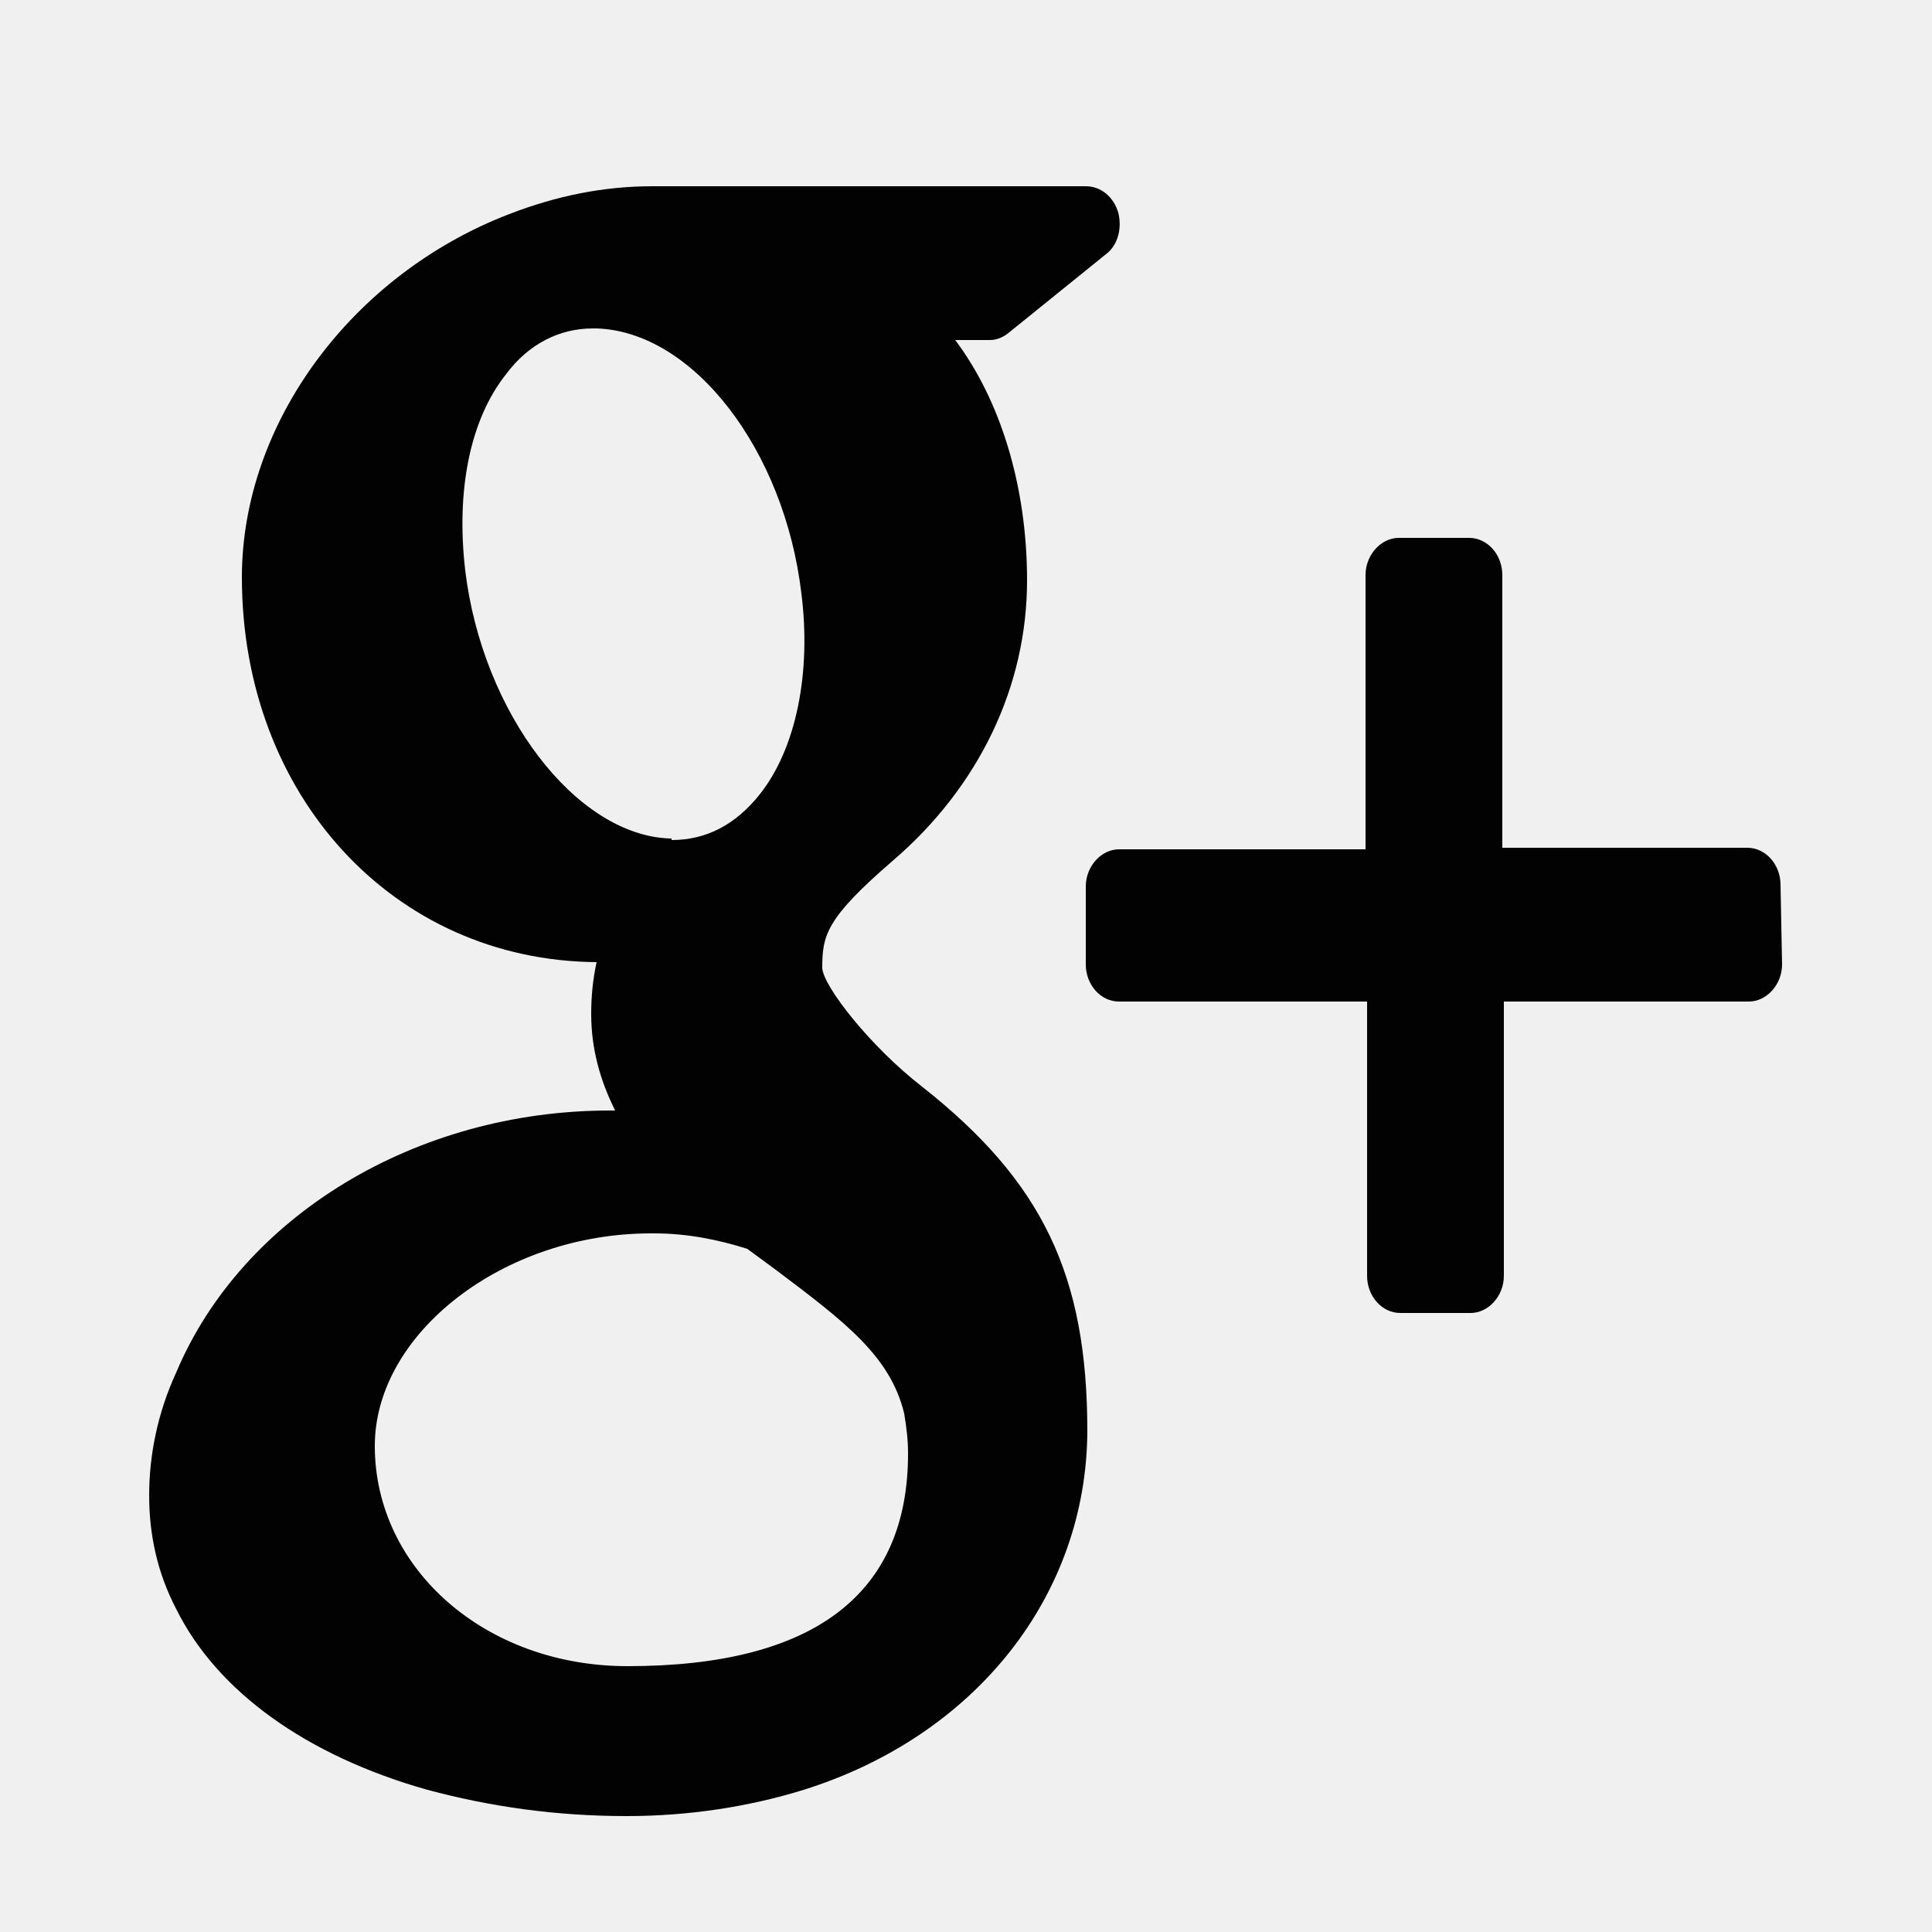
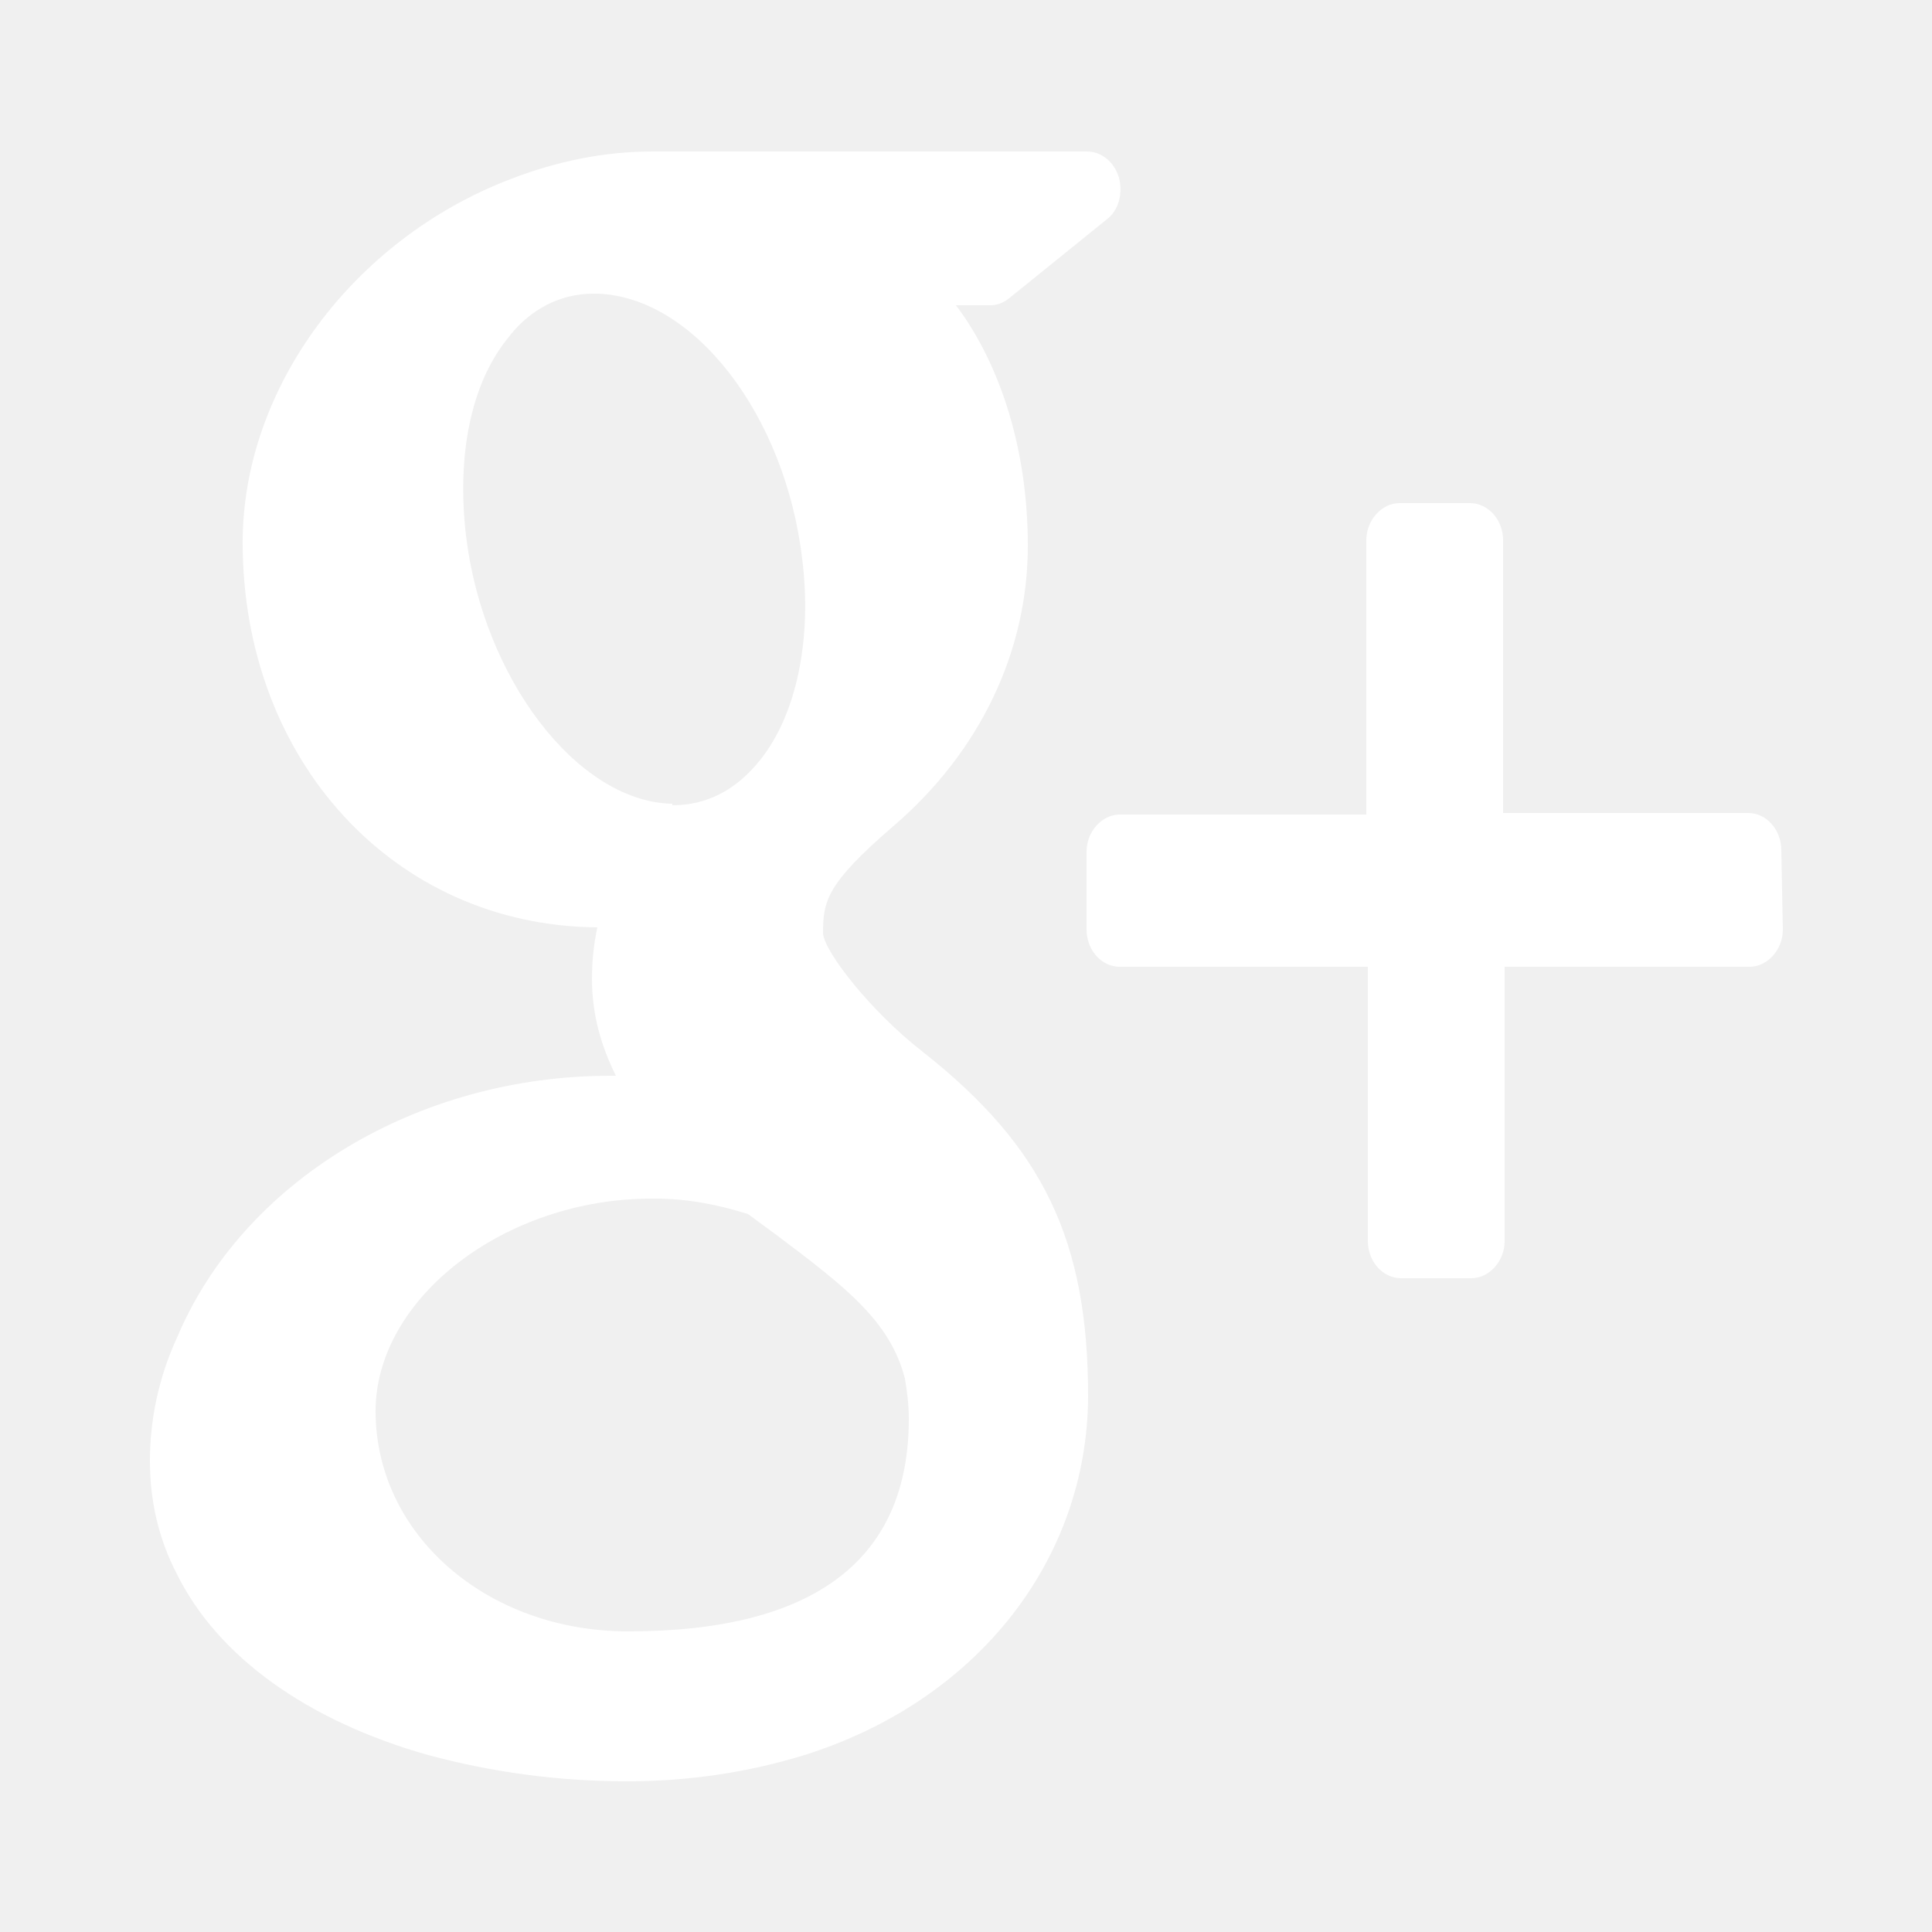
- <svg xmlns="http://www.w3.org/2000/svg" viewBox="832.9 155 250 250" enable-background="new 832.9 155 250 250">
-   <style type="text/css">.st0{fill:#020202;}</style>
-   <path class="st0" d="M936.9 386.6c-7.1 2.2-14.9 3.4-22.9 3.4-9.1 0-17.6-1.2-25.8-3.4-15.6-4.4-27.2-12.7-32.5-23.4-2.4-4.6-3.5-9.5-3.5-14.7s1.1-10.7 3.5-15.9c8.5-20.2 31-33.9 56.1-33.9h.7c-2-4-3.1-8.1-3.1-12.5 0-2.2.2-4.4.7-6.7-26.3-.2-45.9-21.6-45.9-49.8 0-20 14.3-39.2 34.6-47 6.2-2.4 12.3-3.6 18.5-3.6h56.1c2 0 3.6 1.4 4.2 3.4.5 2 0 4.2-1.6 5.4l-12.5 10.1c-.7.6-1.6 1-2.5 1h-4.5c5.8 7.7 9.3 18.8 9.3 31.1 0 13.7-6.2 26.7-17.4 36.3-8.7 7.5-9.1 9.7-9.1 13.9.2 2.4 6.2 10.1 12.9 15.3 15.6 12.3 21.4 24.4 21.4 44.6-.1 21.2-14.4 39.4-36.7 46.4zm126.6-106.8c0 2.6-2 4.8-4.3 4.8h-31.7v35.5c0 2.6-2 4.8-4.3 4.8h-9.1c-2.4 0-4.3-2.2-4.3-4.8v-35.5h-32.1c-2.4 0-4.3-2.2-4.3-4.8v-10.1c0-2.6 2-4.8 4.3-4.8h31.9v-35.5c0-2.6 2-4.8 4.3-4.8h9.1c2.4 0 4.3 2.2 4.3 4.8v35.3h31.7c2.4 0 4.3 2.2 4.3 4.8l.2 10.3zm-143.7-16.1c4.5 0 8.3-2 11.4-5.9 4.7-5.9 6.7-15.7 5.4-26-2.2-18.6-14-33.9-26.5-34.3h-.5c-4.3 0-8.3 2-11.2 5.9-4.7 5.9-6.5 15.1-5.3 25.4 2.2 18.4 14.3 34.3 26.5 34.7h.2v.2zm13.6 55.7l-3.8-2.8c-3.8-1.2-7.8-2-12-2h-.5c-19 0-35.7 12.9-35.7 27.5 0 15.9 14.3 28.5 32.7 28.5 24.1 0 36.3-9.3 36.3-27.5 0-1.8-.2-3.4-.5-5.2-1.8-7.4-7.6-11.8-16.5-18.5z" />
+ <svg xmlns="http://www.w3.org/2000/svg" version="1.1" id="Layer_1" x="0px" y="0px" viewBox="-270 182 250 250" enable-background="new -270 182 250 250" xml:space="preserve">
+   <path fill="#FFFFFF" d="M-165.9,409.1c-7.1,2.2-14.9,3.4-22.9,3.4c-9.1,0-17.6-1.2-25.8-3.4c-15.6-4.4-27.2-12.7-32.5-23.4  c-2.4-4.6-3.5-9.5-3.5-14.7s1.1-10.7,3.5-15.9c8.5-20.2,31-33.9,56.1-33.9h0.7c-2-4-3.1-8.1-3.1-12.5c0-2.2,0.2-4.4,0.7-6.7  c-26.3-0.2-45.9-21.6-45.9-49.8c0-20,14.3-39.2,34.6-47c6.2-2.4,12.3-3.6,18.5-3.6h56.1c2,0,3.6,1.4,4.2,3.4c0.5,2,0,4.2-1.6,5.4  l-12.5,10.1c-0.7,0.6-1.6,1-2.5,1h-4.5c5.8,7.7,9.3,18.8,9.3,31.1c0,13.7-6.2,26.7-17.4,36.3c-8.7,7.5-9.1,9.7-9.1,13.9  c0.2,2.4,6.2,10.1,12.9,15.3c15.6,12.3,21.4,24.4,21.4,44.6C-129.3,383.9-143.6,402.1-165.9,409.1L-165.9,409.1z M-39.3,302.3  c0,2.6-2,4.8-4.3,4.8h-31.7v35.5c0,2.6-2,4.8-4.3,4.8h-9.1c-2.4,0-4.3-2.2-4.3-4.8v-35.5h-32.1c-2.4,0-4.3-2.2-4.3-4.8v-10.1  c0-2.6,2-4.8,4.3-4.8h31.9v-35.5c0-2.6,2-4.8,4.3-4.8h9.1c2.4,0,4.3,2.2,4.3,4.8v35.3h31.7c2.4,0,4.3,2.2,4.3,4.8L-39.3,302.3  L-39.3,302.3z M-183,286.2c4.5,0,8.3-2,11.4-5.9c4.7-5.9,6.7-15.7,5.4-26c-2.2-18.6-14-33.9-26.5-34.3h-0.5c-4.3,0-8.3,2-11.2,5.9  c-4.7,5.9-6.5,15.1-5.3,25.4c2.2,18.4,14.3,34.3,26.5,34.7h0.2L-183,286.2L-183,286.2z M-169.4,341.9l-3.8-2.8c-3.8-1.2-7.8-2-12-2  h-0.5c-19,0-35.7,12.9-35.7,27.5c0,15.9,14.3,28.5,32.7,28.5c24.1,0,36.3-9.3,36.3-27.5c0-1.8-0.2-3.4-0.5-5.2  C-154.8,353-160.5,348.6-169.4,341.9z" />
</svg>
